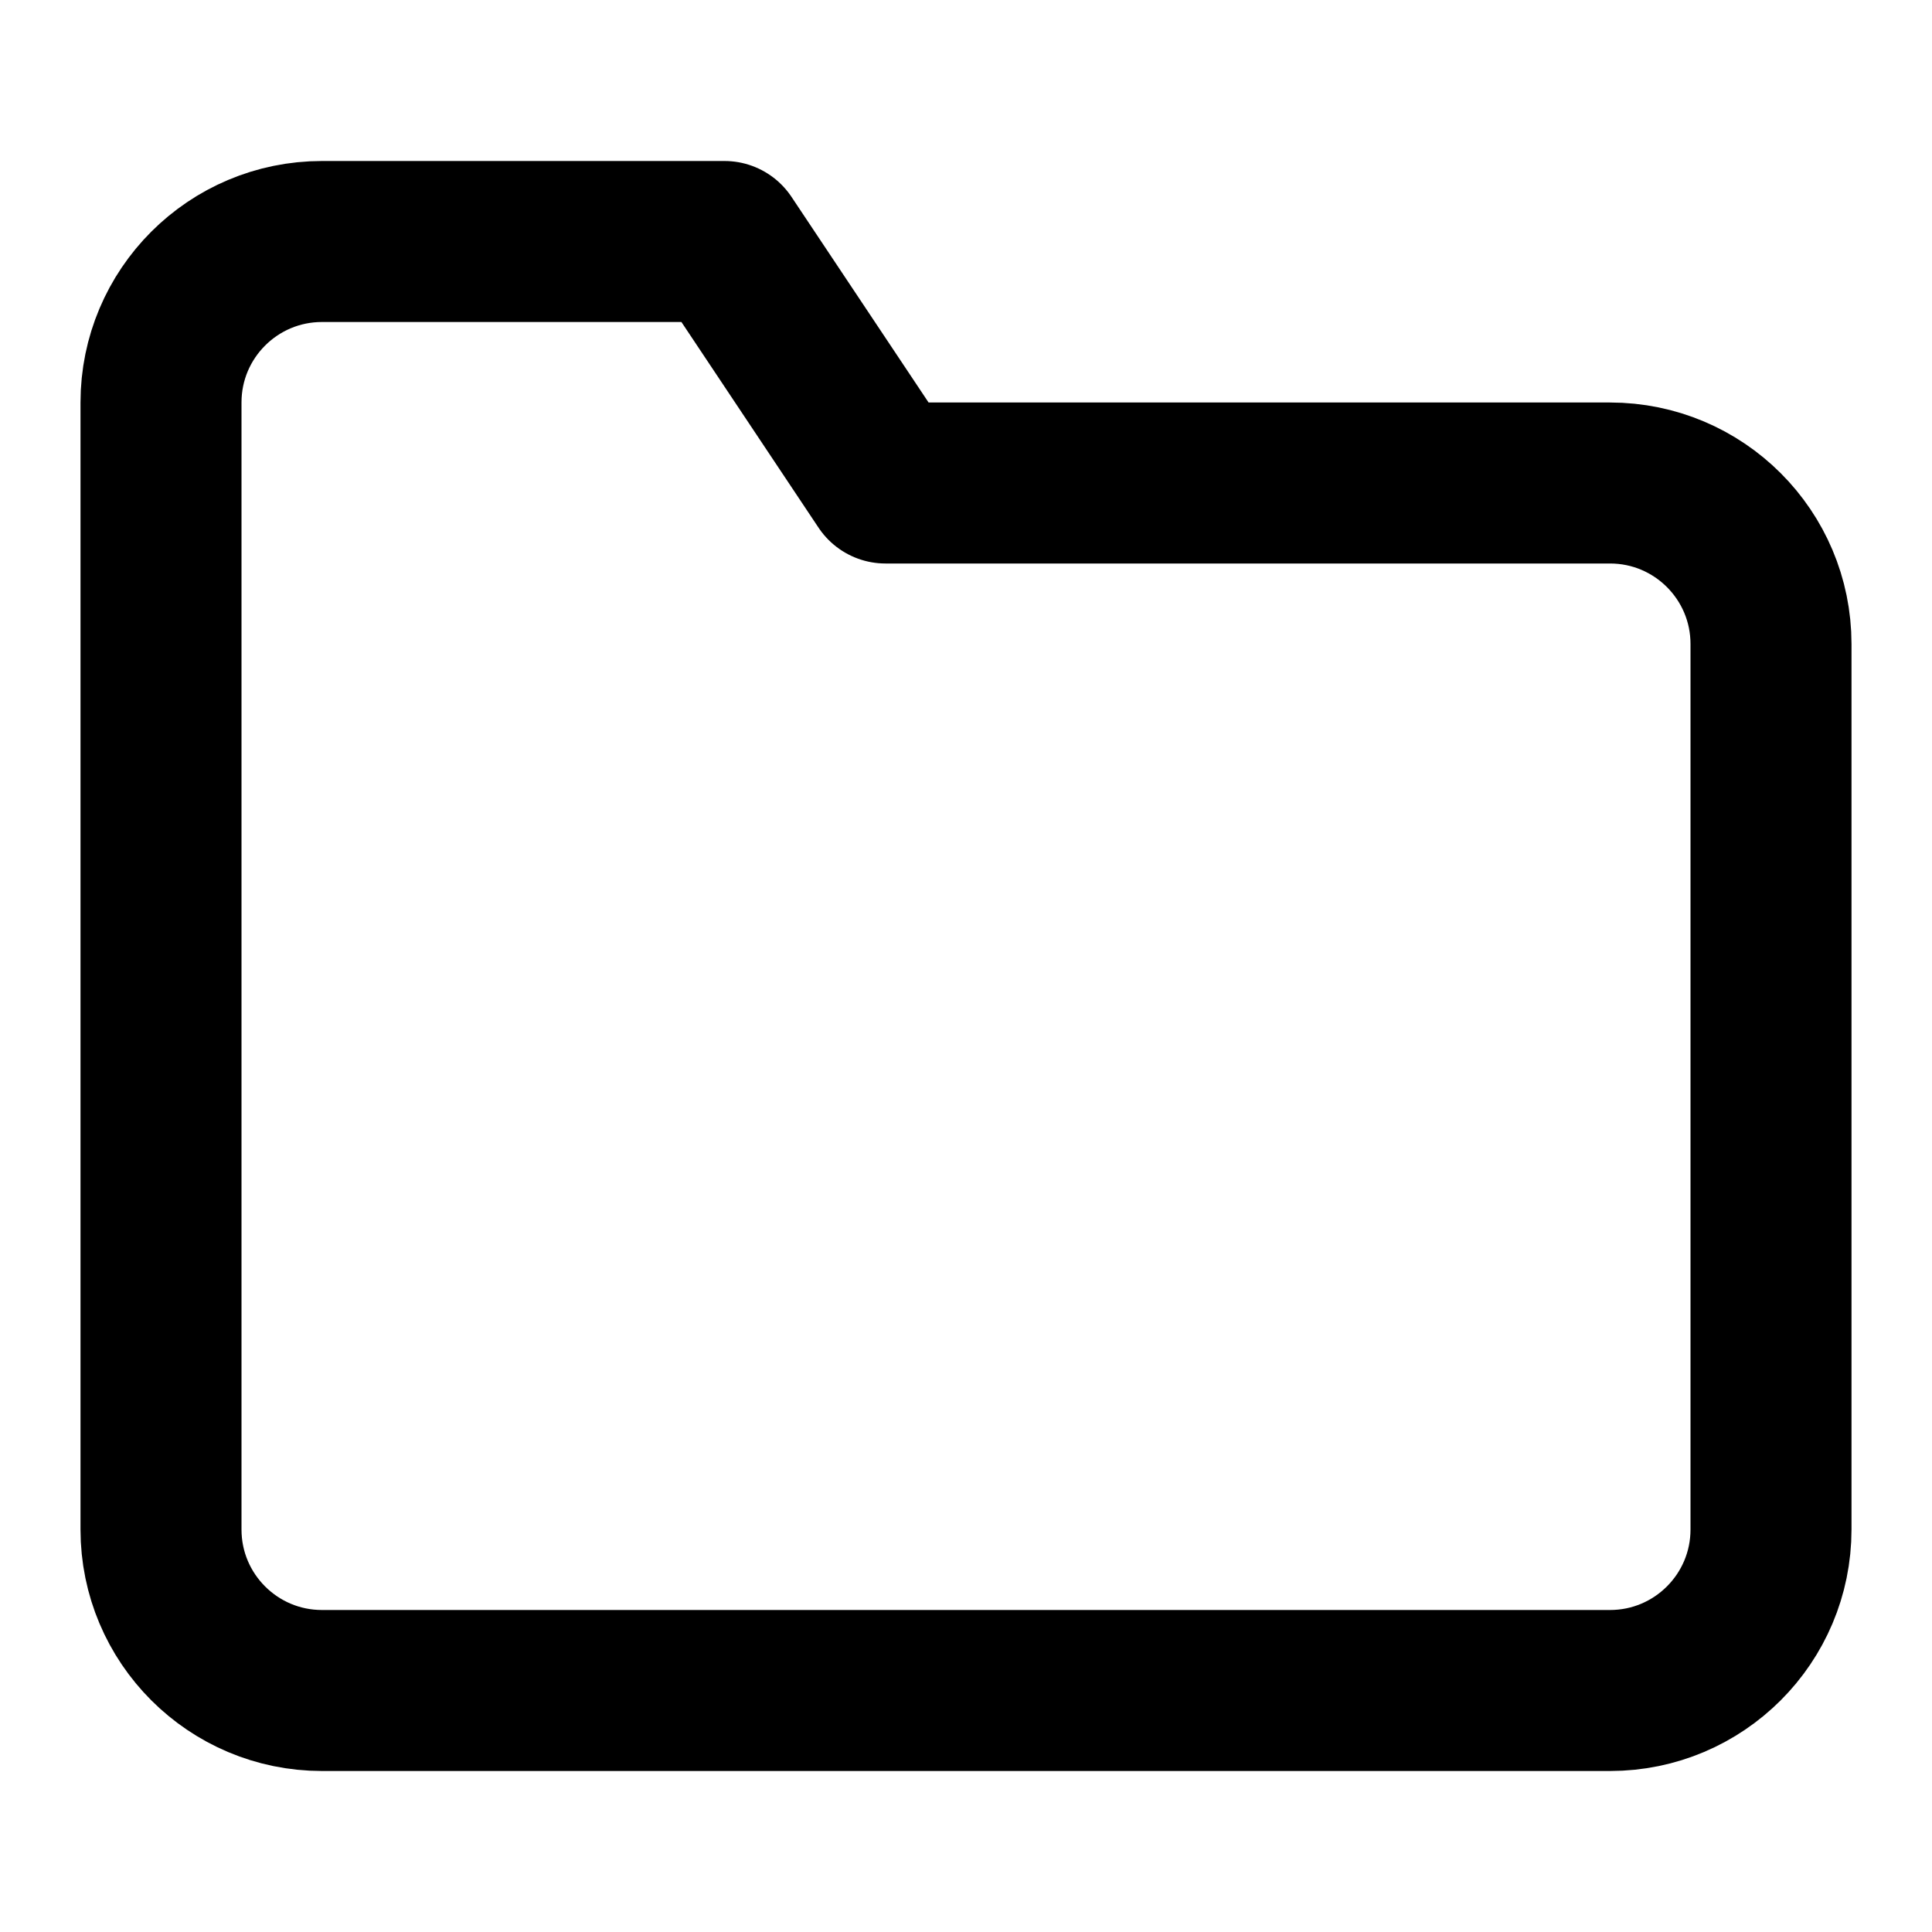
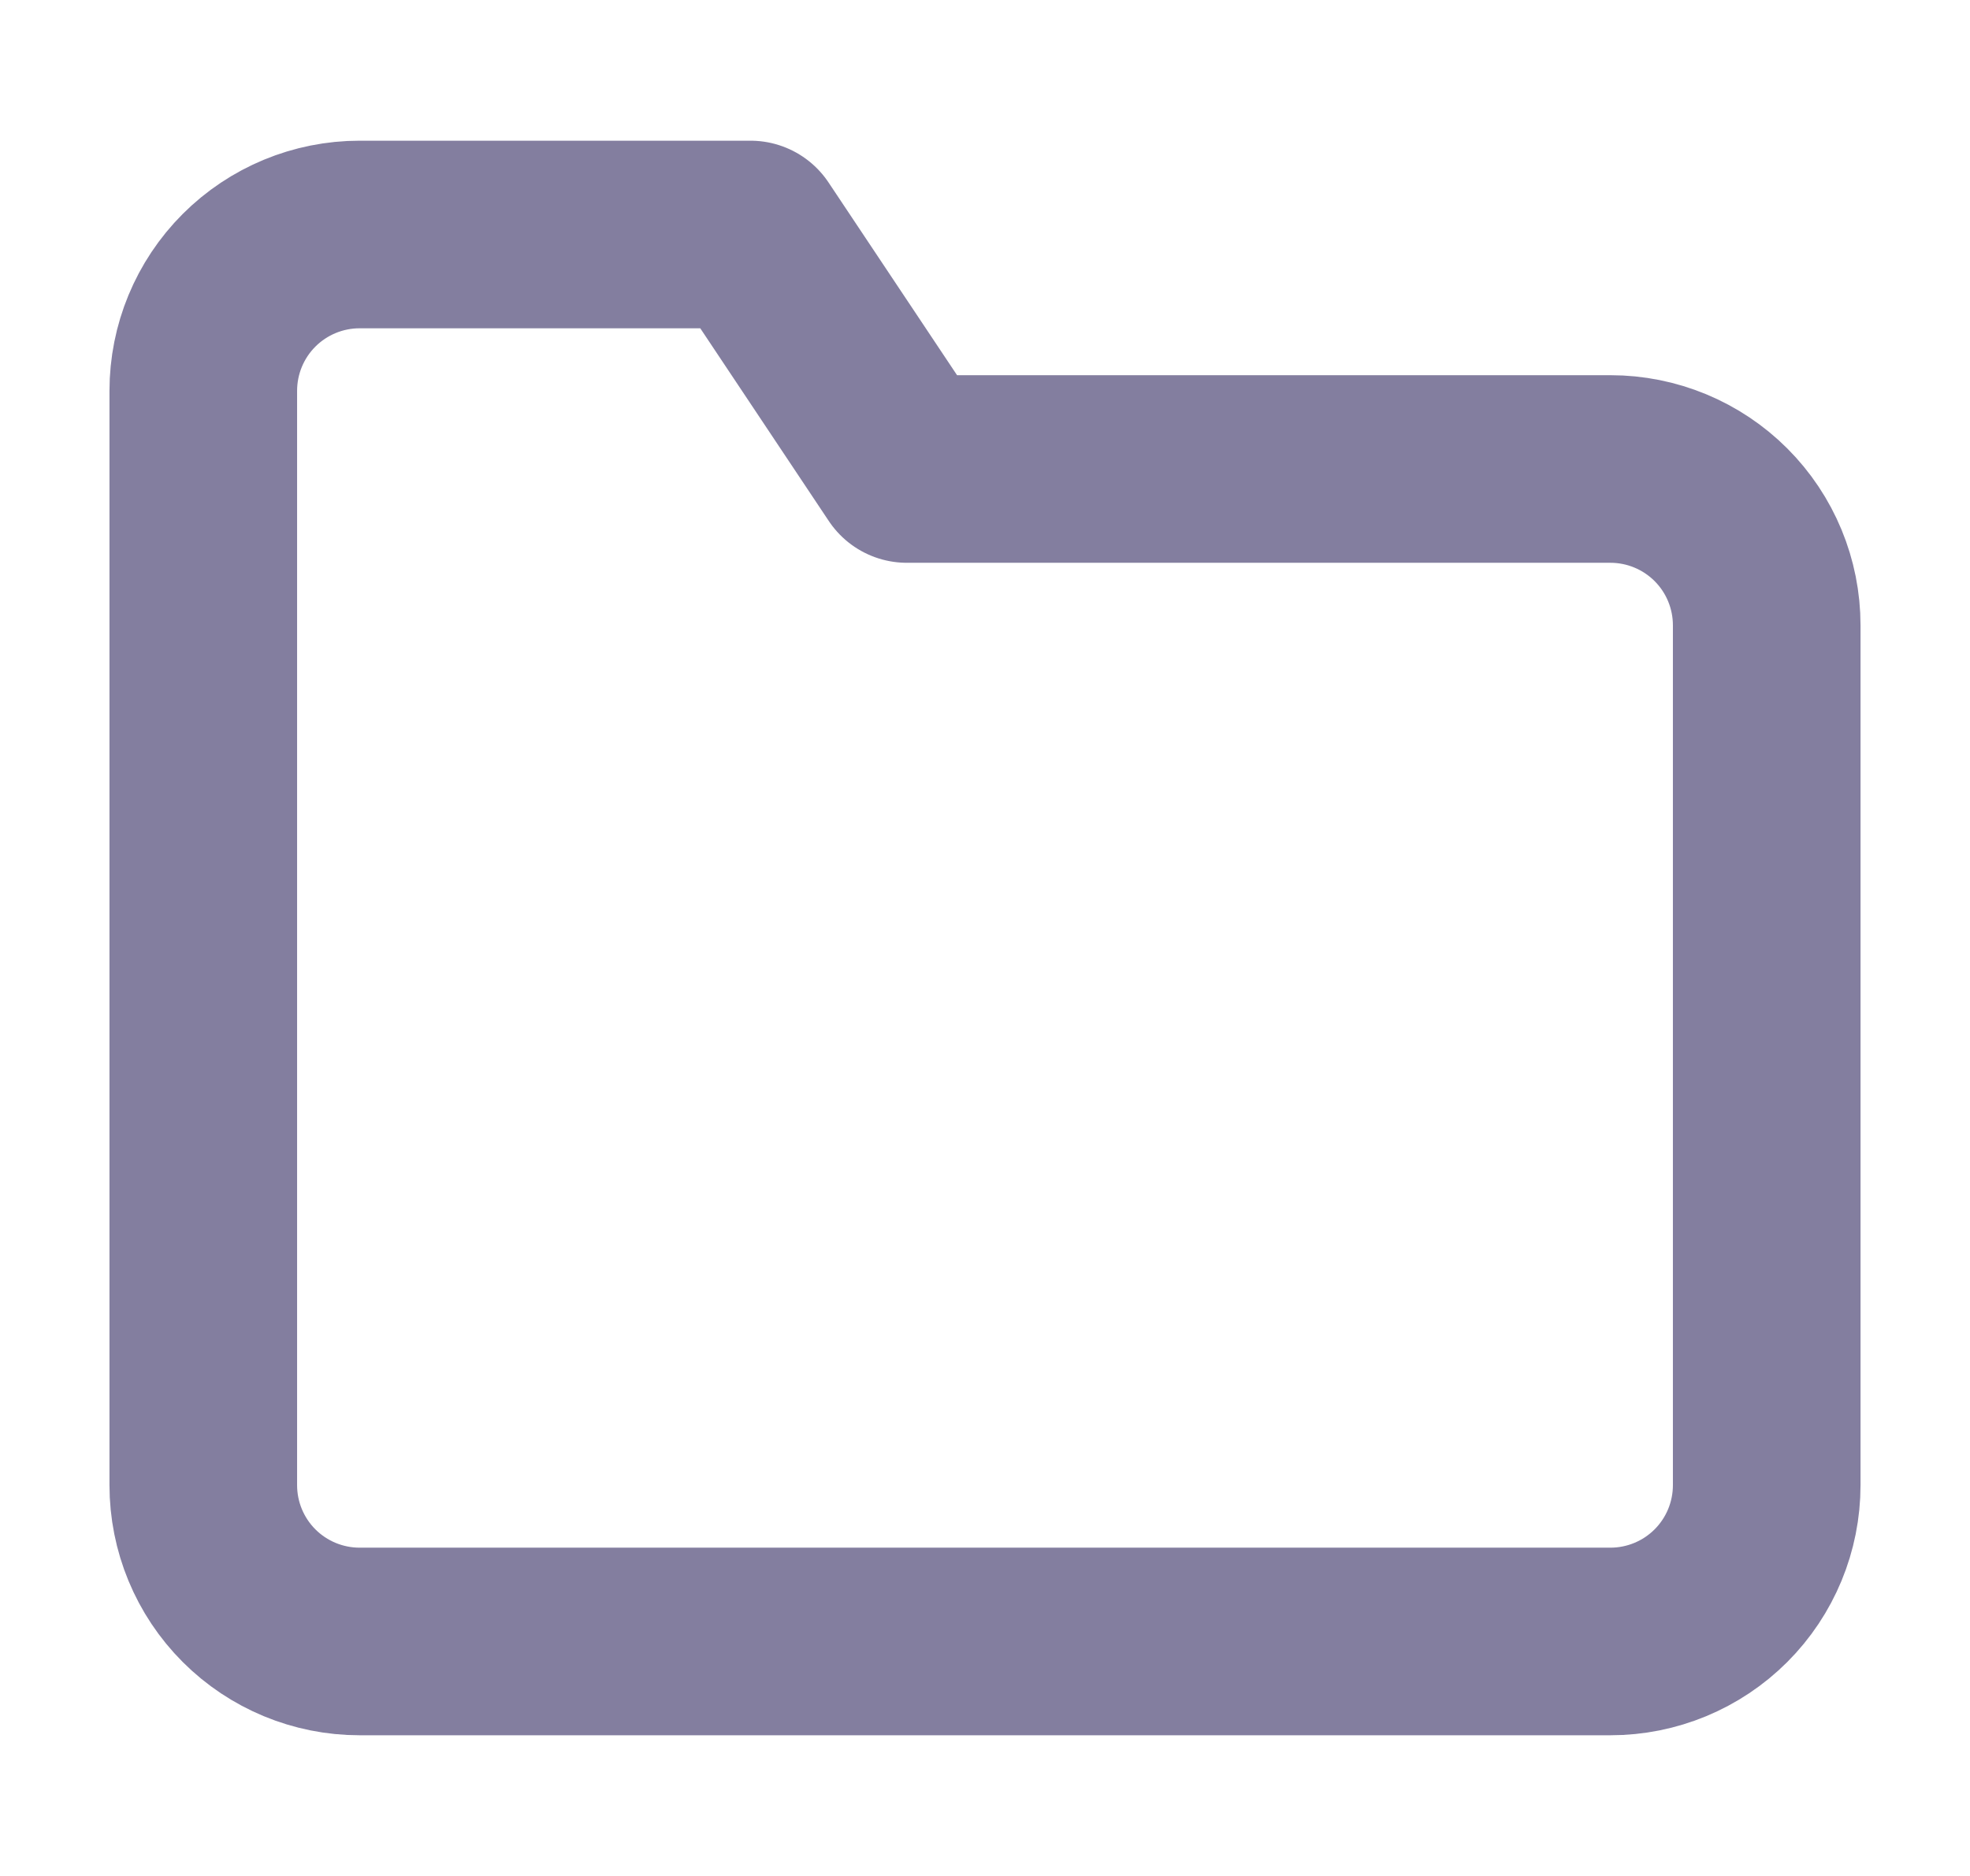
- <svg xmlns="http://www.w3.org/2000/svg" width="24" height="24" viewBox="0 0 24 24" fill="none" stroke="currentColor" stroke-width="2" stroke-linecap="round" stroke-linejoin="round" class="feather feather-folder">
-   <path d="M22 19a2 2 0 0 1-2 2H4a2 2 0 0 1-2-2V5a2 2 0 0 1 2-2h5l2 3h9a2 2 0 0 1 2 2z" />
+ <svg xmlns="http://www.w3.org/2000/svg" width="21" height="20" viewBox="0 0 21 20" fill="none">
+   <g id="folder">
+     <path id="Vector" d="M18.833 15.833C18.833 16.275 18.658 16.699 18.345 17.012C18.033 17.324 17.609 17.5 17.167 17.5H3.833C3.391 17.5 2.967 17.324 2.655 17.012C2.342 16.699 2.167 16.275 2.167 15.833V4.167C2.167 3.725 2.342 3.301 2.655 2.988C2.967 2.676 3.391 2.5 3.833 2.5H8L9.667 5H17.167C17.609 5 18.033 5.176 18.345 5.488C18.658 5.801 18.833 6.225 18.833 6.667V15.833Z" stroke="#837E9F" stroke-width="2" stroke-linecap="round" stroke-linejoin="round" />
+   </g>
</svg>
